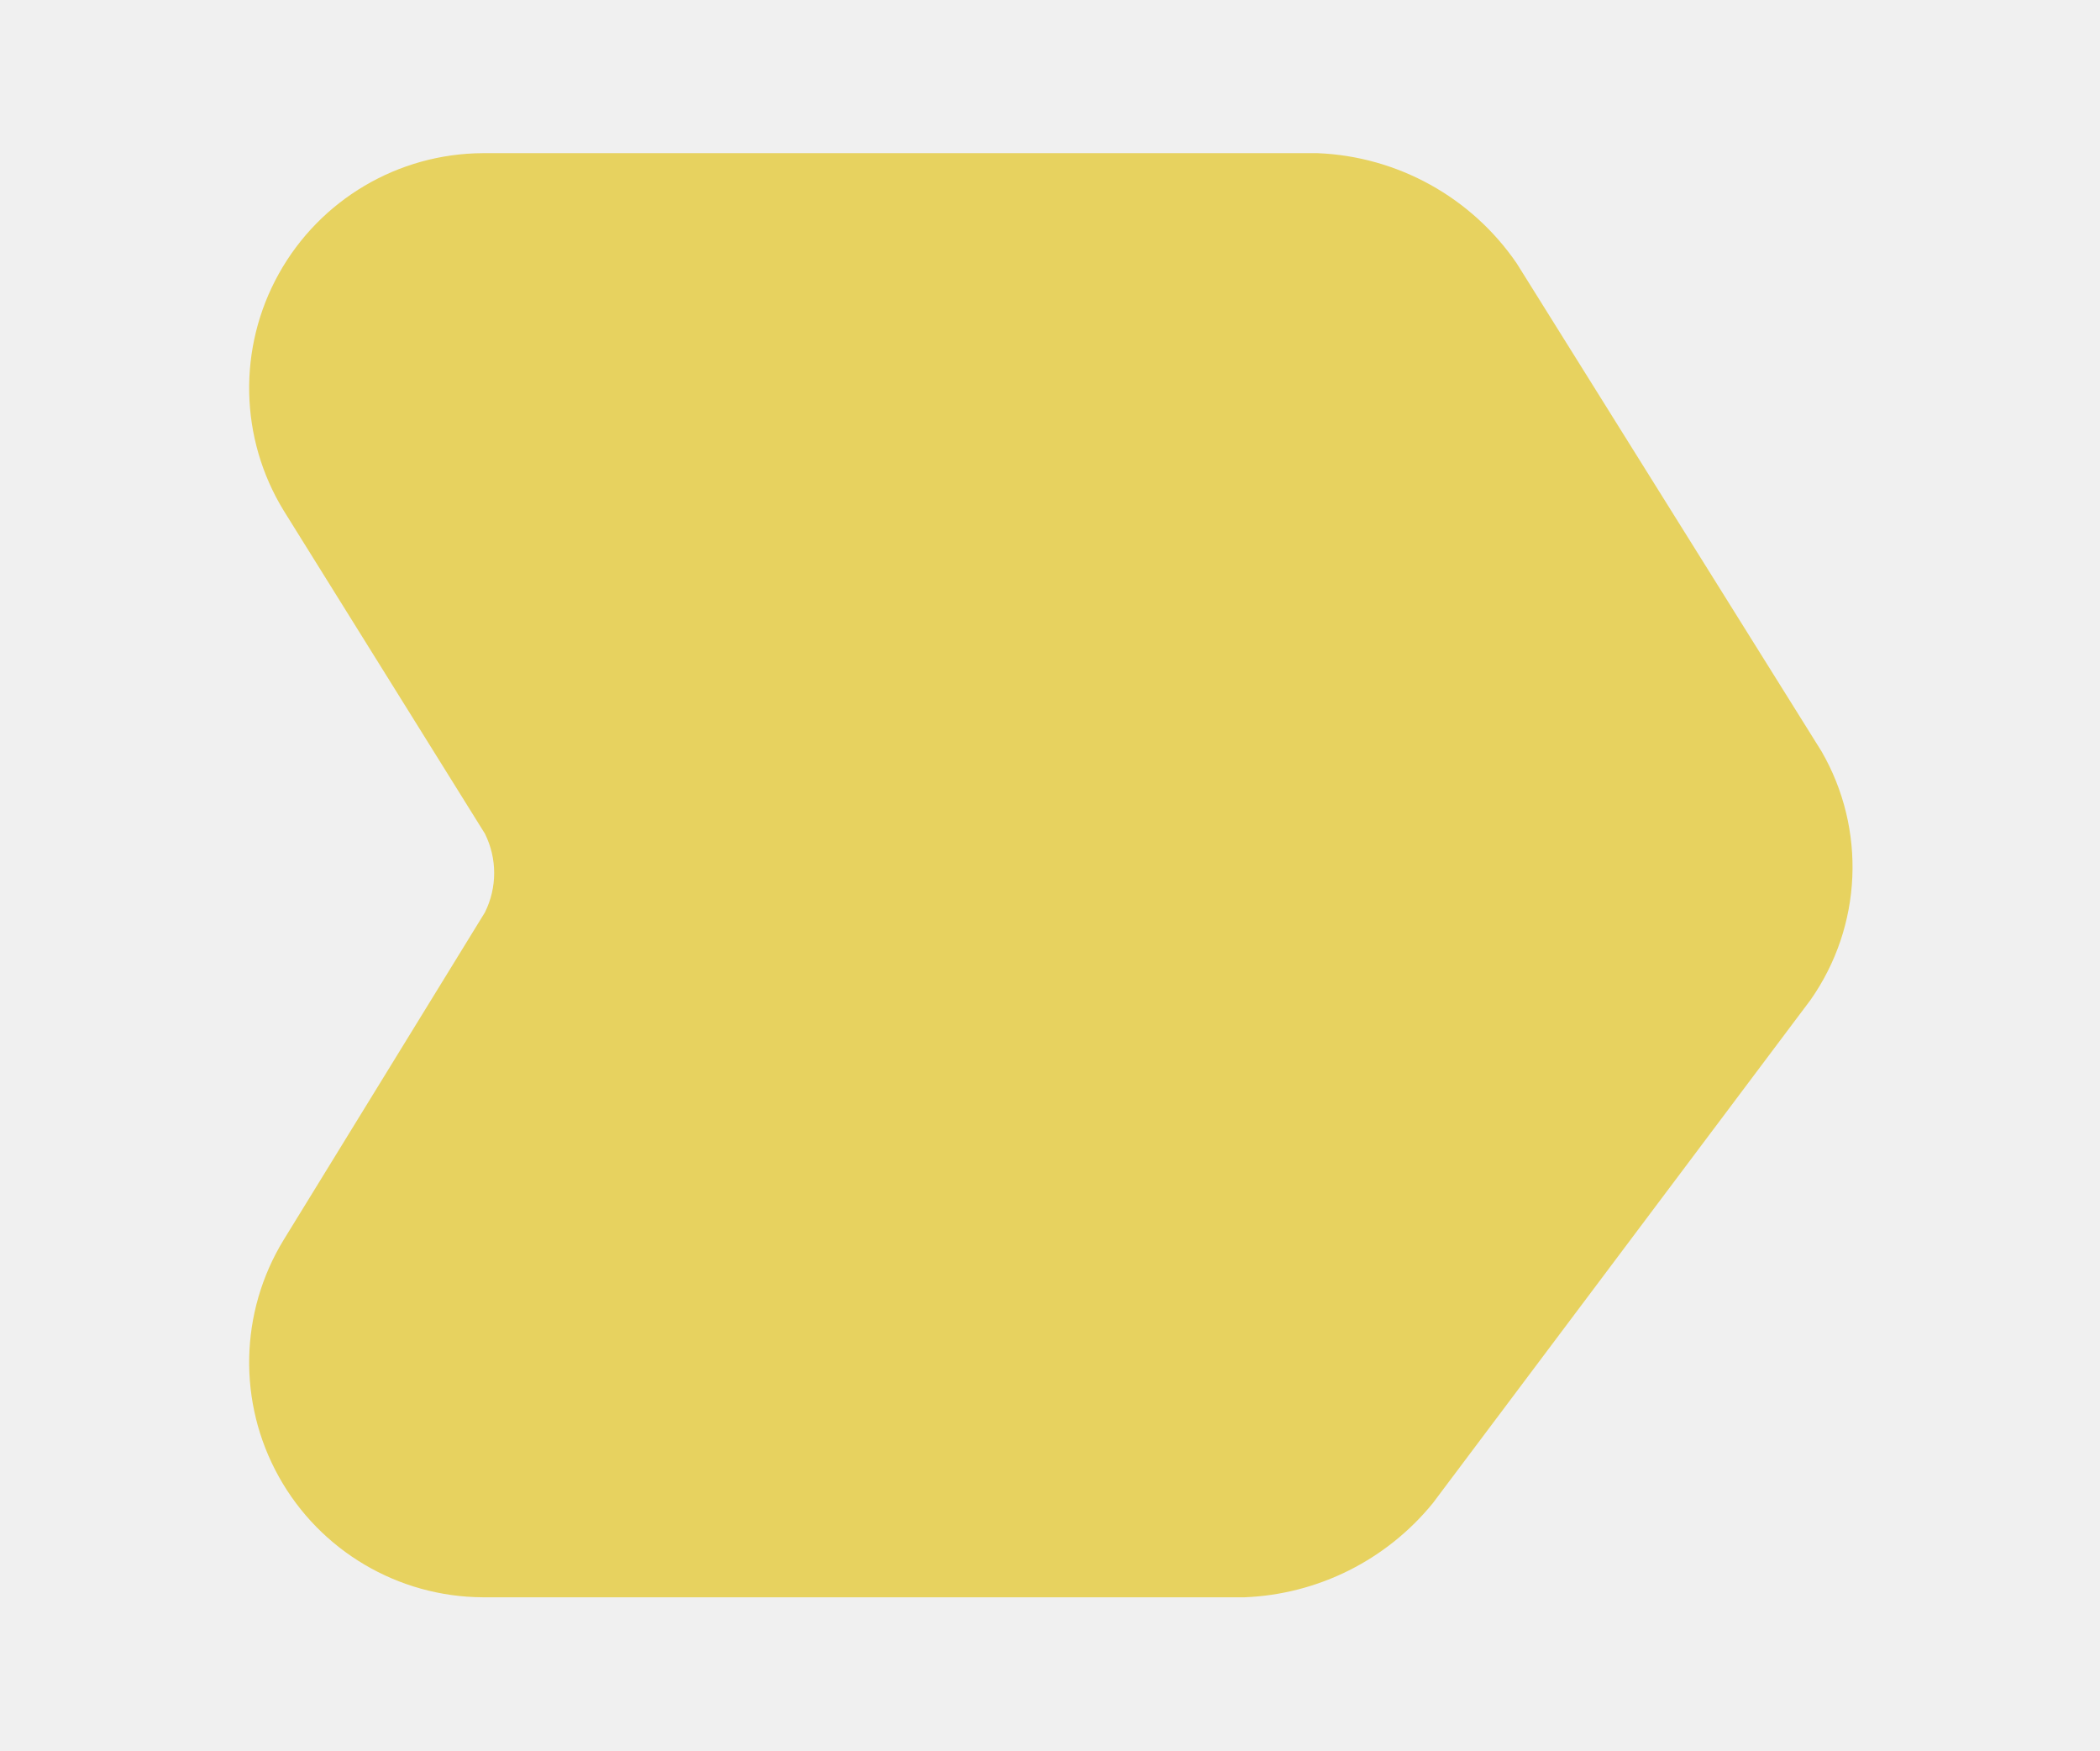
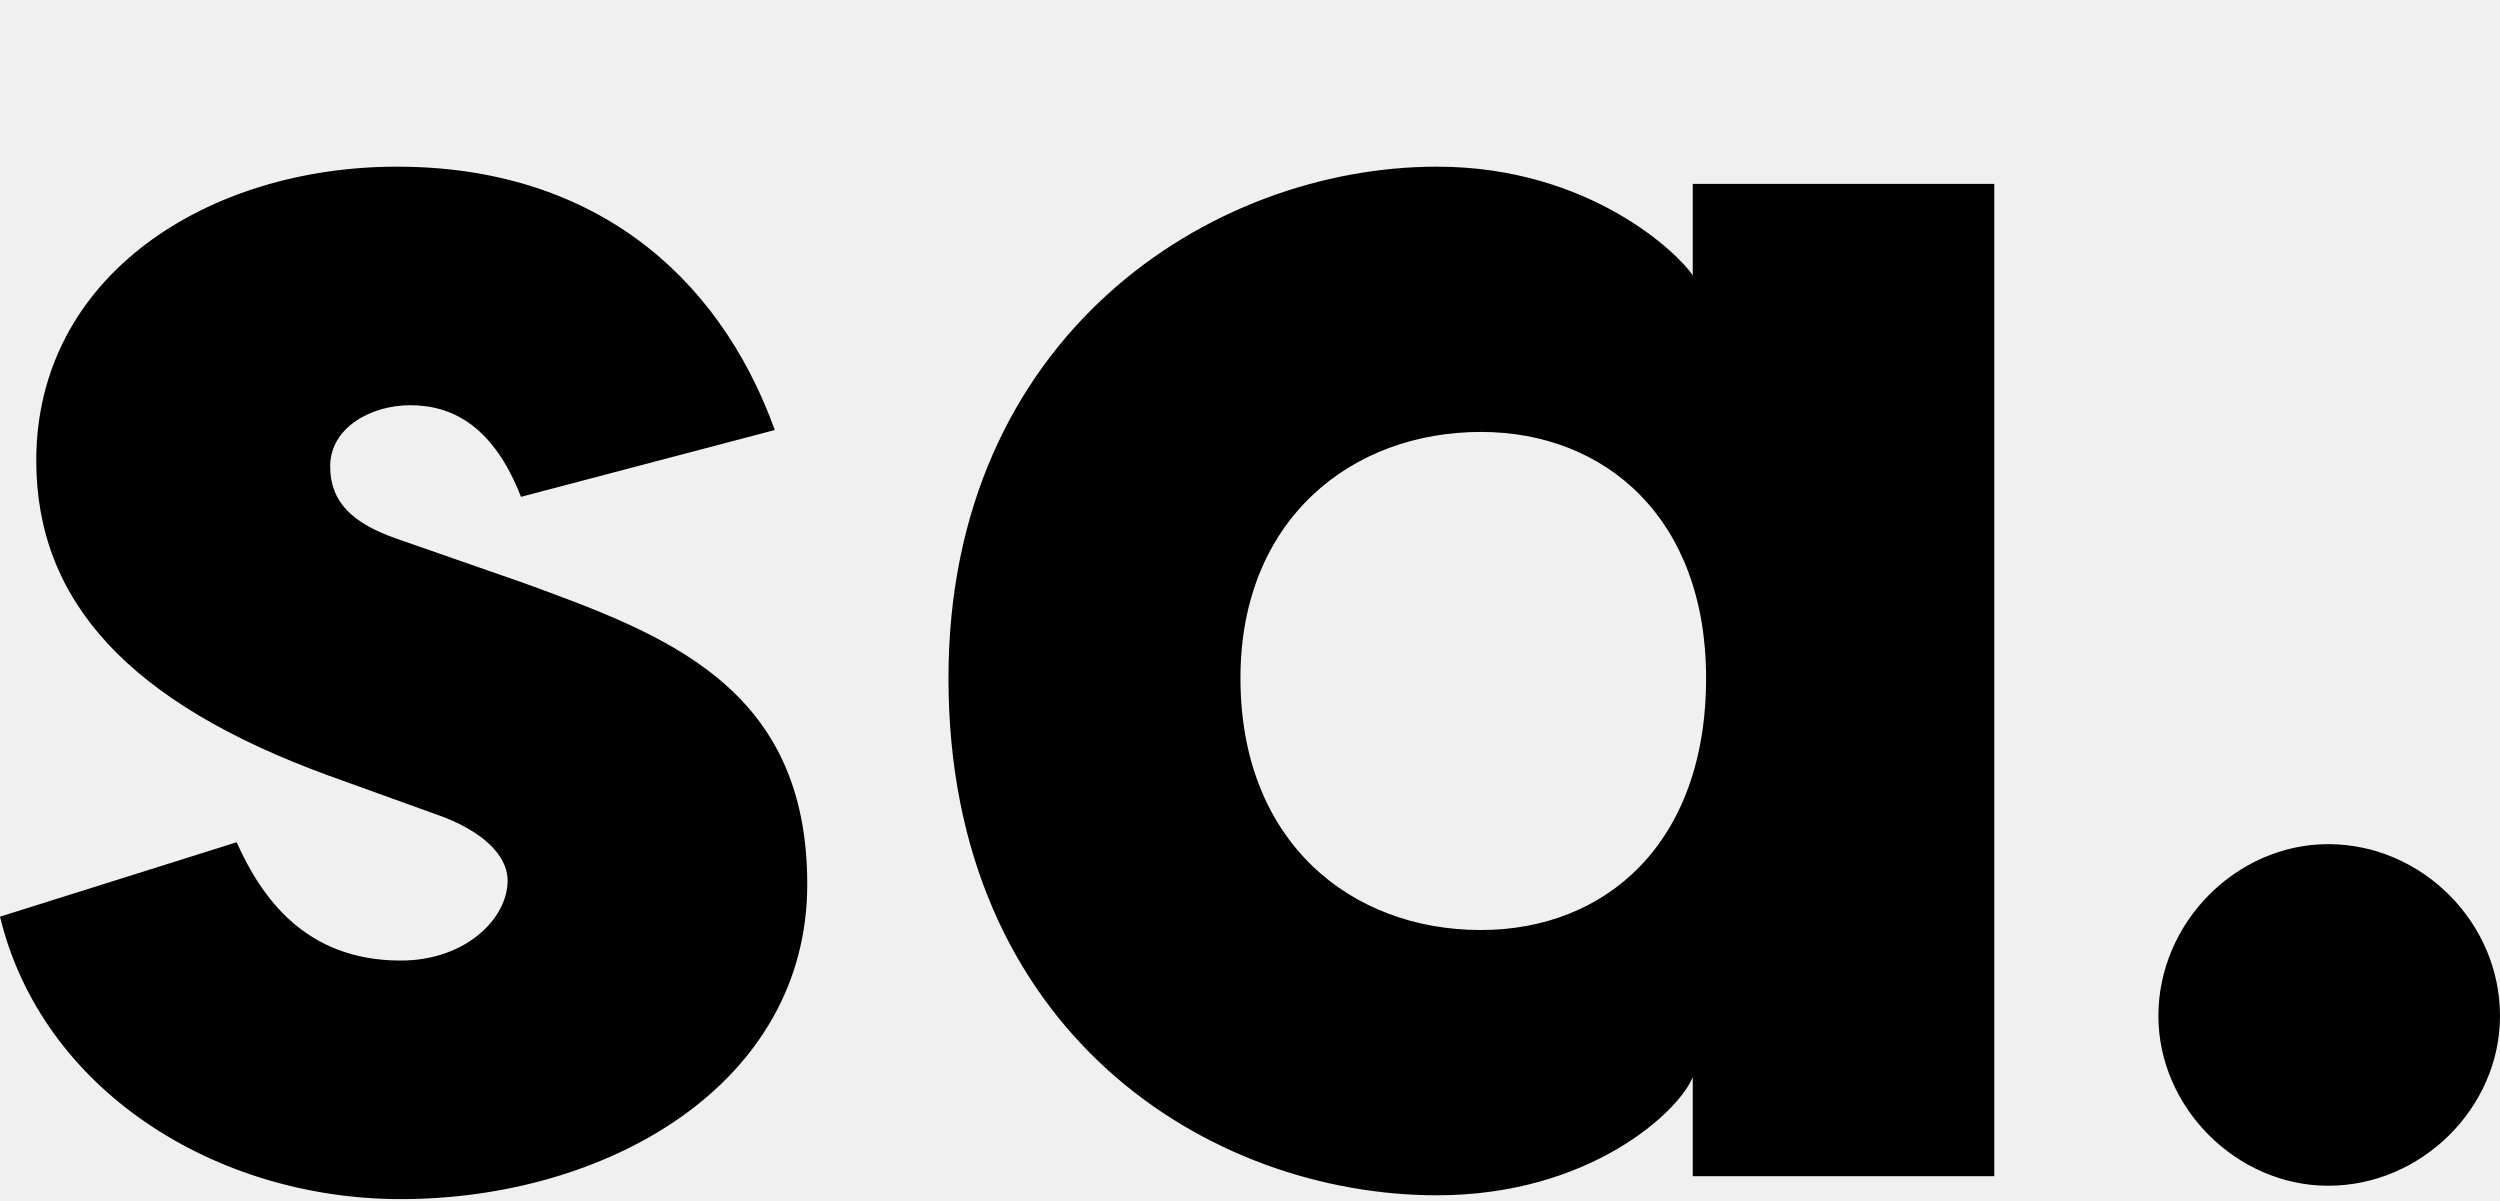
- <svg xmlns="http://www.w3.org/2000/svg" version="1.1" width="12" height="10" x="0" y="0" viewBox="0 0 24 24" style="enable-background:new 0 0 512 512" xml:space="preserve" class="">
-   <g>
-     <path d="M22.58 10.3 18.4 3.61a3.48 3.48 0 0 0-2.73-1.51H4.22A3.22 3.22 0 0 0 1.49 7l2.76 4.43a1.21 1.21 0 0 1 0 1.08L1.49 17a3.22 3.22 0 0 0 2.73 4.9h10.45a3.51 3.51 0 0 0 2.58-1.29l5.18-6.9a3.17 3.17 0 0 0 .15-3.41z" fill="#E7D25FFF" class="" />
+ <svg xmlns="http://www.w3.org/2000/svg" width="204" height="98" viewBox="0 0 204 98" fill="none">
+   <style lang="c">
+         #logoFav{
+          fill: #000;
+         }
+         @media (prefers-color-scheme: dark) {
+             #logoFav{
+                 fill: #fff;
+             }
+         }
+     </style>
+   <g clip-path="url(#clip0_79_52)">
+     <path id="logoFav" d="M42.513 40.541C40.333 34.934 37.063 33.066 33.481 33.066C30.211 33.066 26.941 34.934 26.941 38.049C26.941 41.008 28.809 42.721 32.391 43.966L42.669 47.548C54.192 51.753 65.872 55.957 65.872 72.153C65.872 88.504 49.521 97.847 32.702 97.847C17.597 97.847 3.426 88.971 0 74.8L19.31 68.727C21.334 73.243 24.916 78.382 32.702 78.382C37.997 78.382 41.423 74.956 41.423 71.841C41.423 70.284 40.177 68.26 36.284 66.702L26.785 63.276C10.589 57.359 2.959 49.105 2.959 37.582C2.959 22.476 16.974 13.6 32.391 13.6C48.119 13.6 58.553 22.165 63.224 35.09L42.513 40.541ZM138.128 15.002H162.733V95.979H138.128V87.881C137.038 90.684 129.719 97.536 117.261 97.536C98.73 97.536 77.395 84.299 77.395 55.334C77.395 27.46 98.73 13.6 117.261 13.6C129.719 13.6 137.038 20.763 138.128 22.476V15.002ZM120.843 75.89C130.965 75.89 139.218 68.882 139.218 55.334C139.218 42.254 130.965 35.246 120.843 35.246C110.253 35.246 101.221 42.409 101.221 55.334C101.221 68.727 110.253 75.89 120.843 75.89ZM189.985 96.757C182.51 96.757 176.125 90.373 176.125 82.898C176.125 75.267 182.51 68.882 189.985 68.882C197.615 68.882 204 75.267 204 82.898C204 90.373 197.615 96.757 189.985 96.757Z" fill="black" />
  </g>
+   <defs>
+     <clipPath id="clip0_79_52">
+       <rect width="204" height="97.847" fill="white" />
+     </clipPath>
+   </defs>
</svg>
